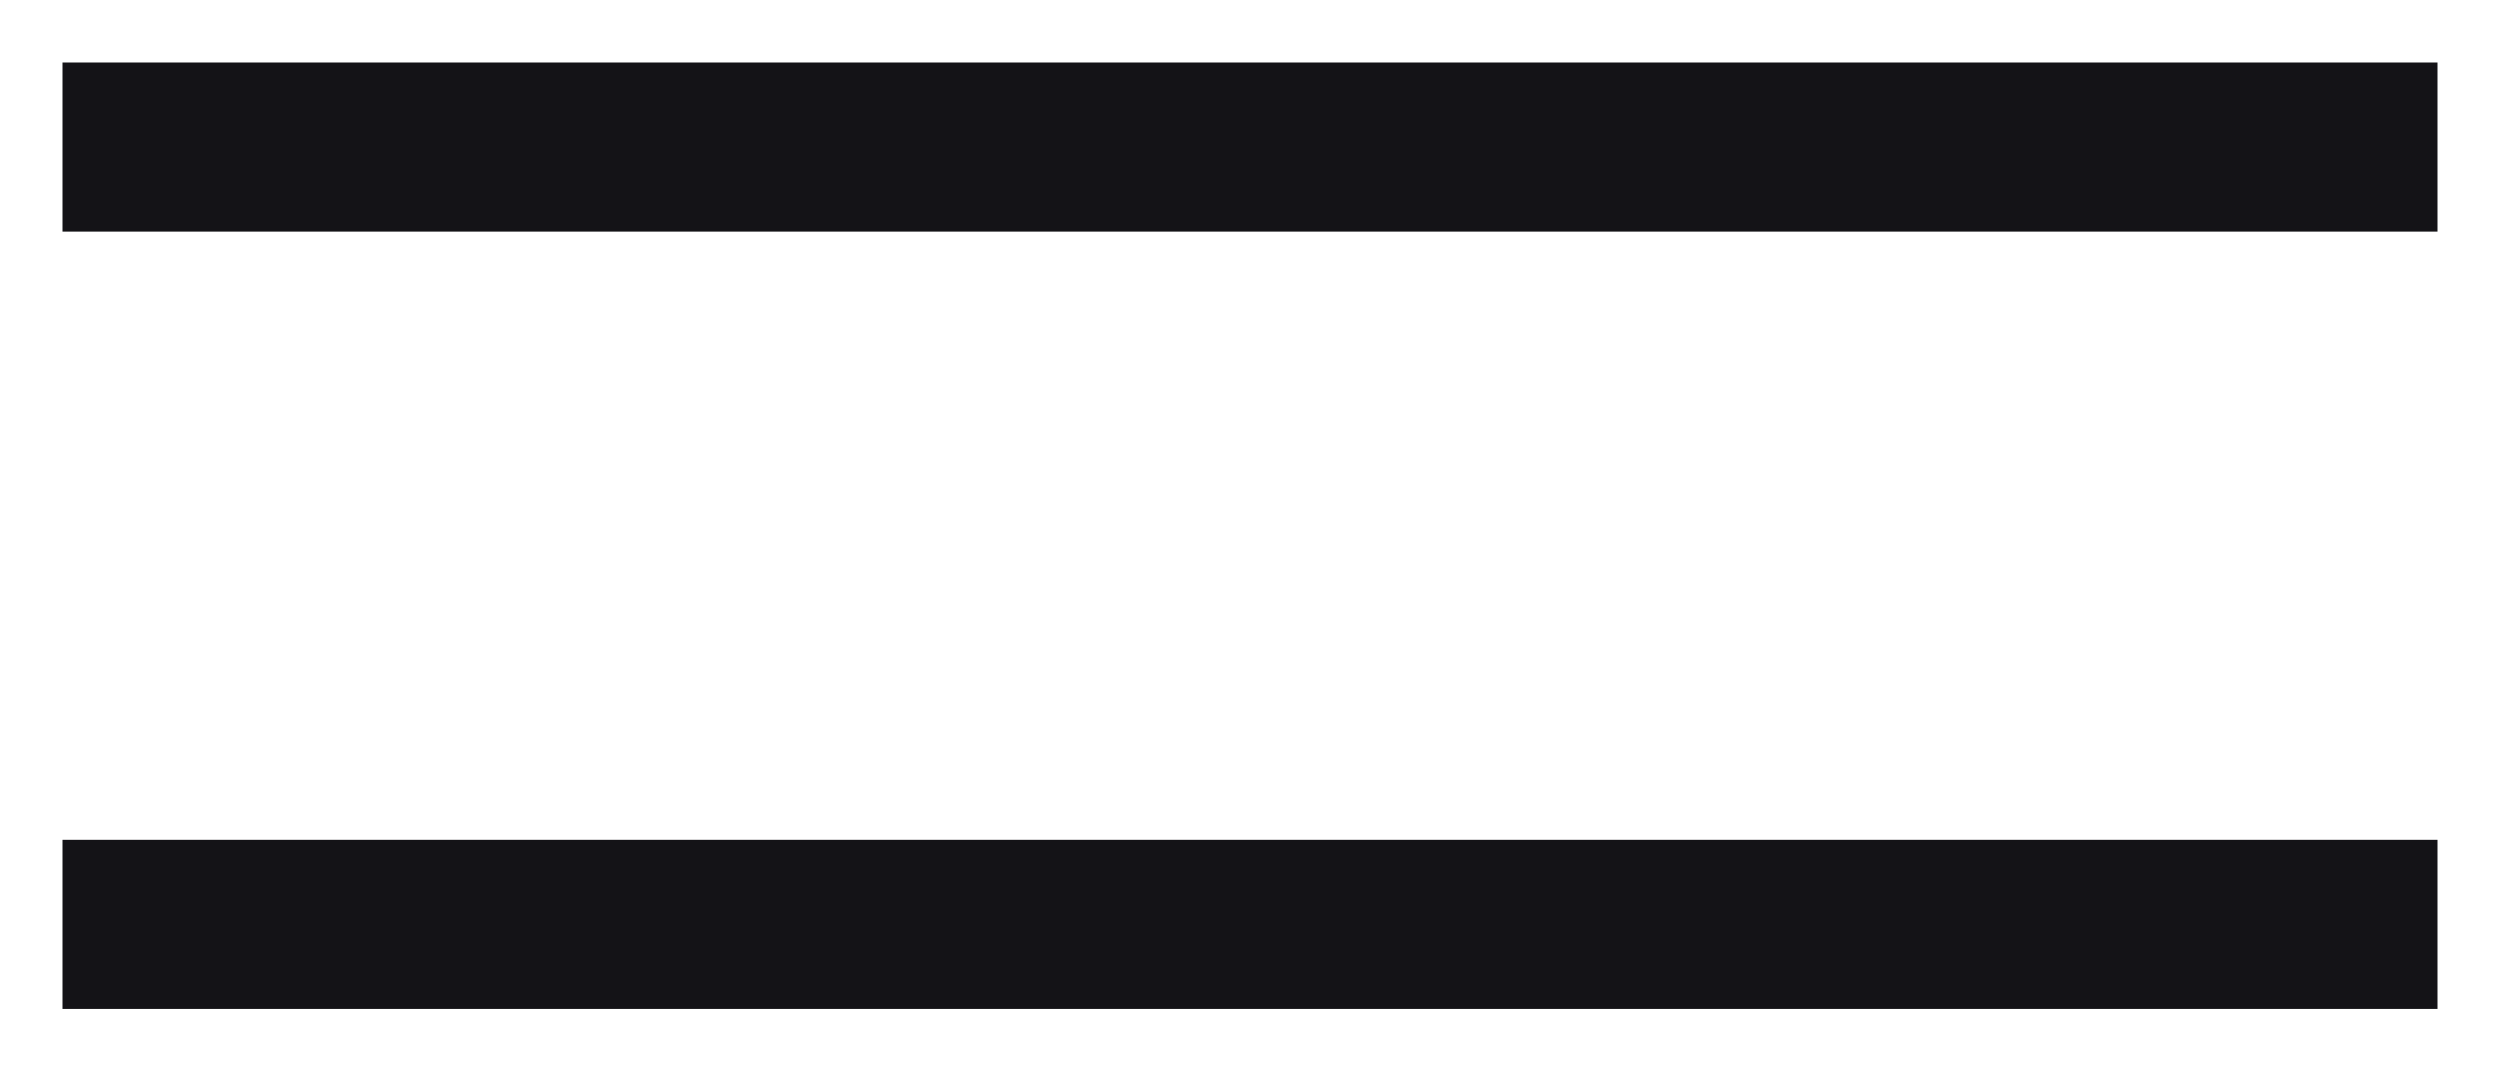
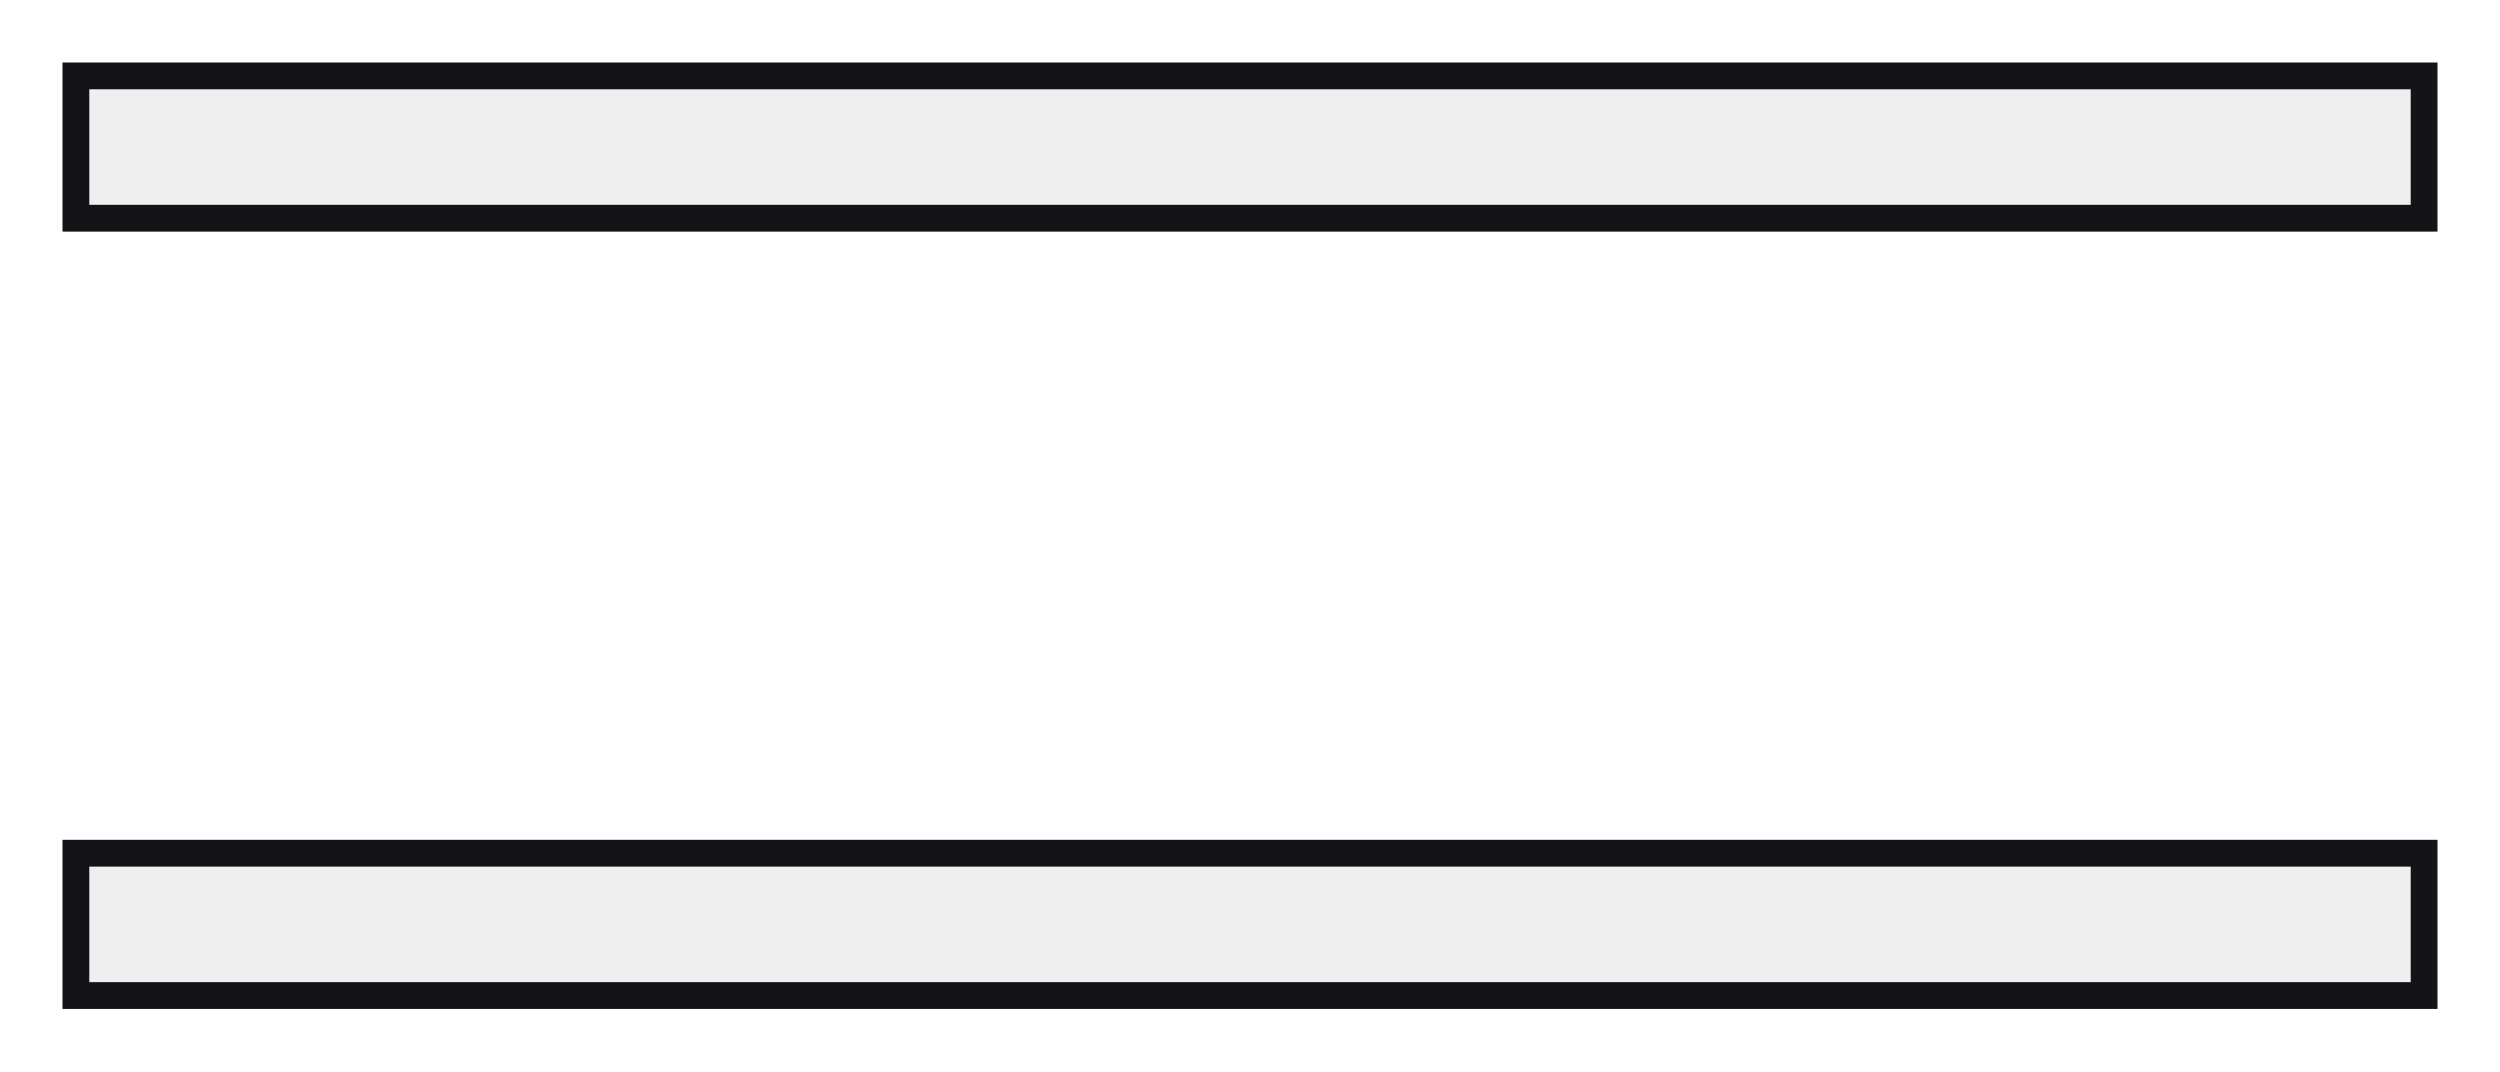
<svg xmlns="http://www.w3.org/2000/svg" width="28" height="12" viewBox="0 0 28 12" fill="none">
-   <path d="M0.85 11V11.15H1H27H27.15V11V9.706V9.556H27H1H0.85V9.706V11ZM0.85 2.294V2.444H1H27H27.15V2.294V1V0.85H27H1H0.85V1V2.294Z" fill="#141317" stroke="#141317" stroke-width="0.3" />
+   <path d="M0.85 11V11.15H1H27H27.15V11V9.706V9.556H27H1H0.85V9.706V11ZM0.85 2.294V2.444H1H27H27.15V2.294V1V0.85H27H1H0.85V1V2.294Z" fill="#F0EFEF" stroke="#141317" stroke-width="0.3" />
</svg>
